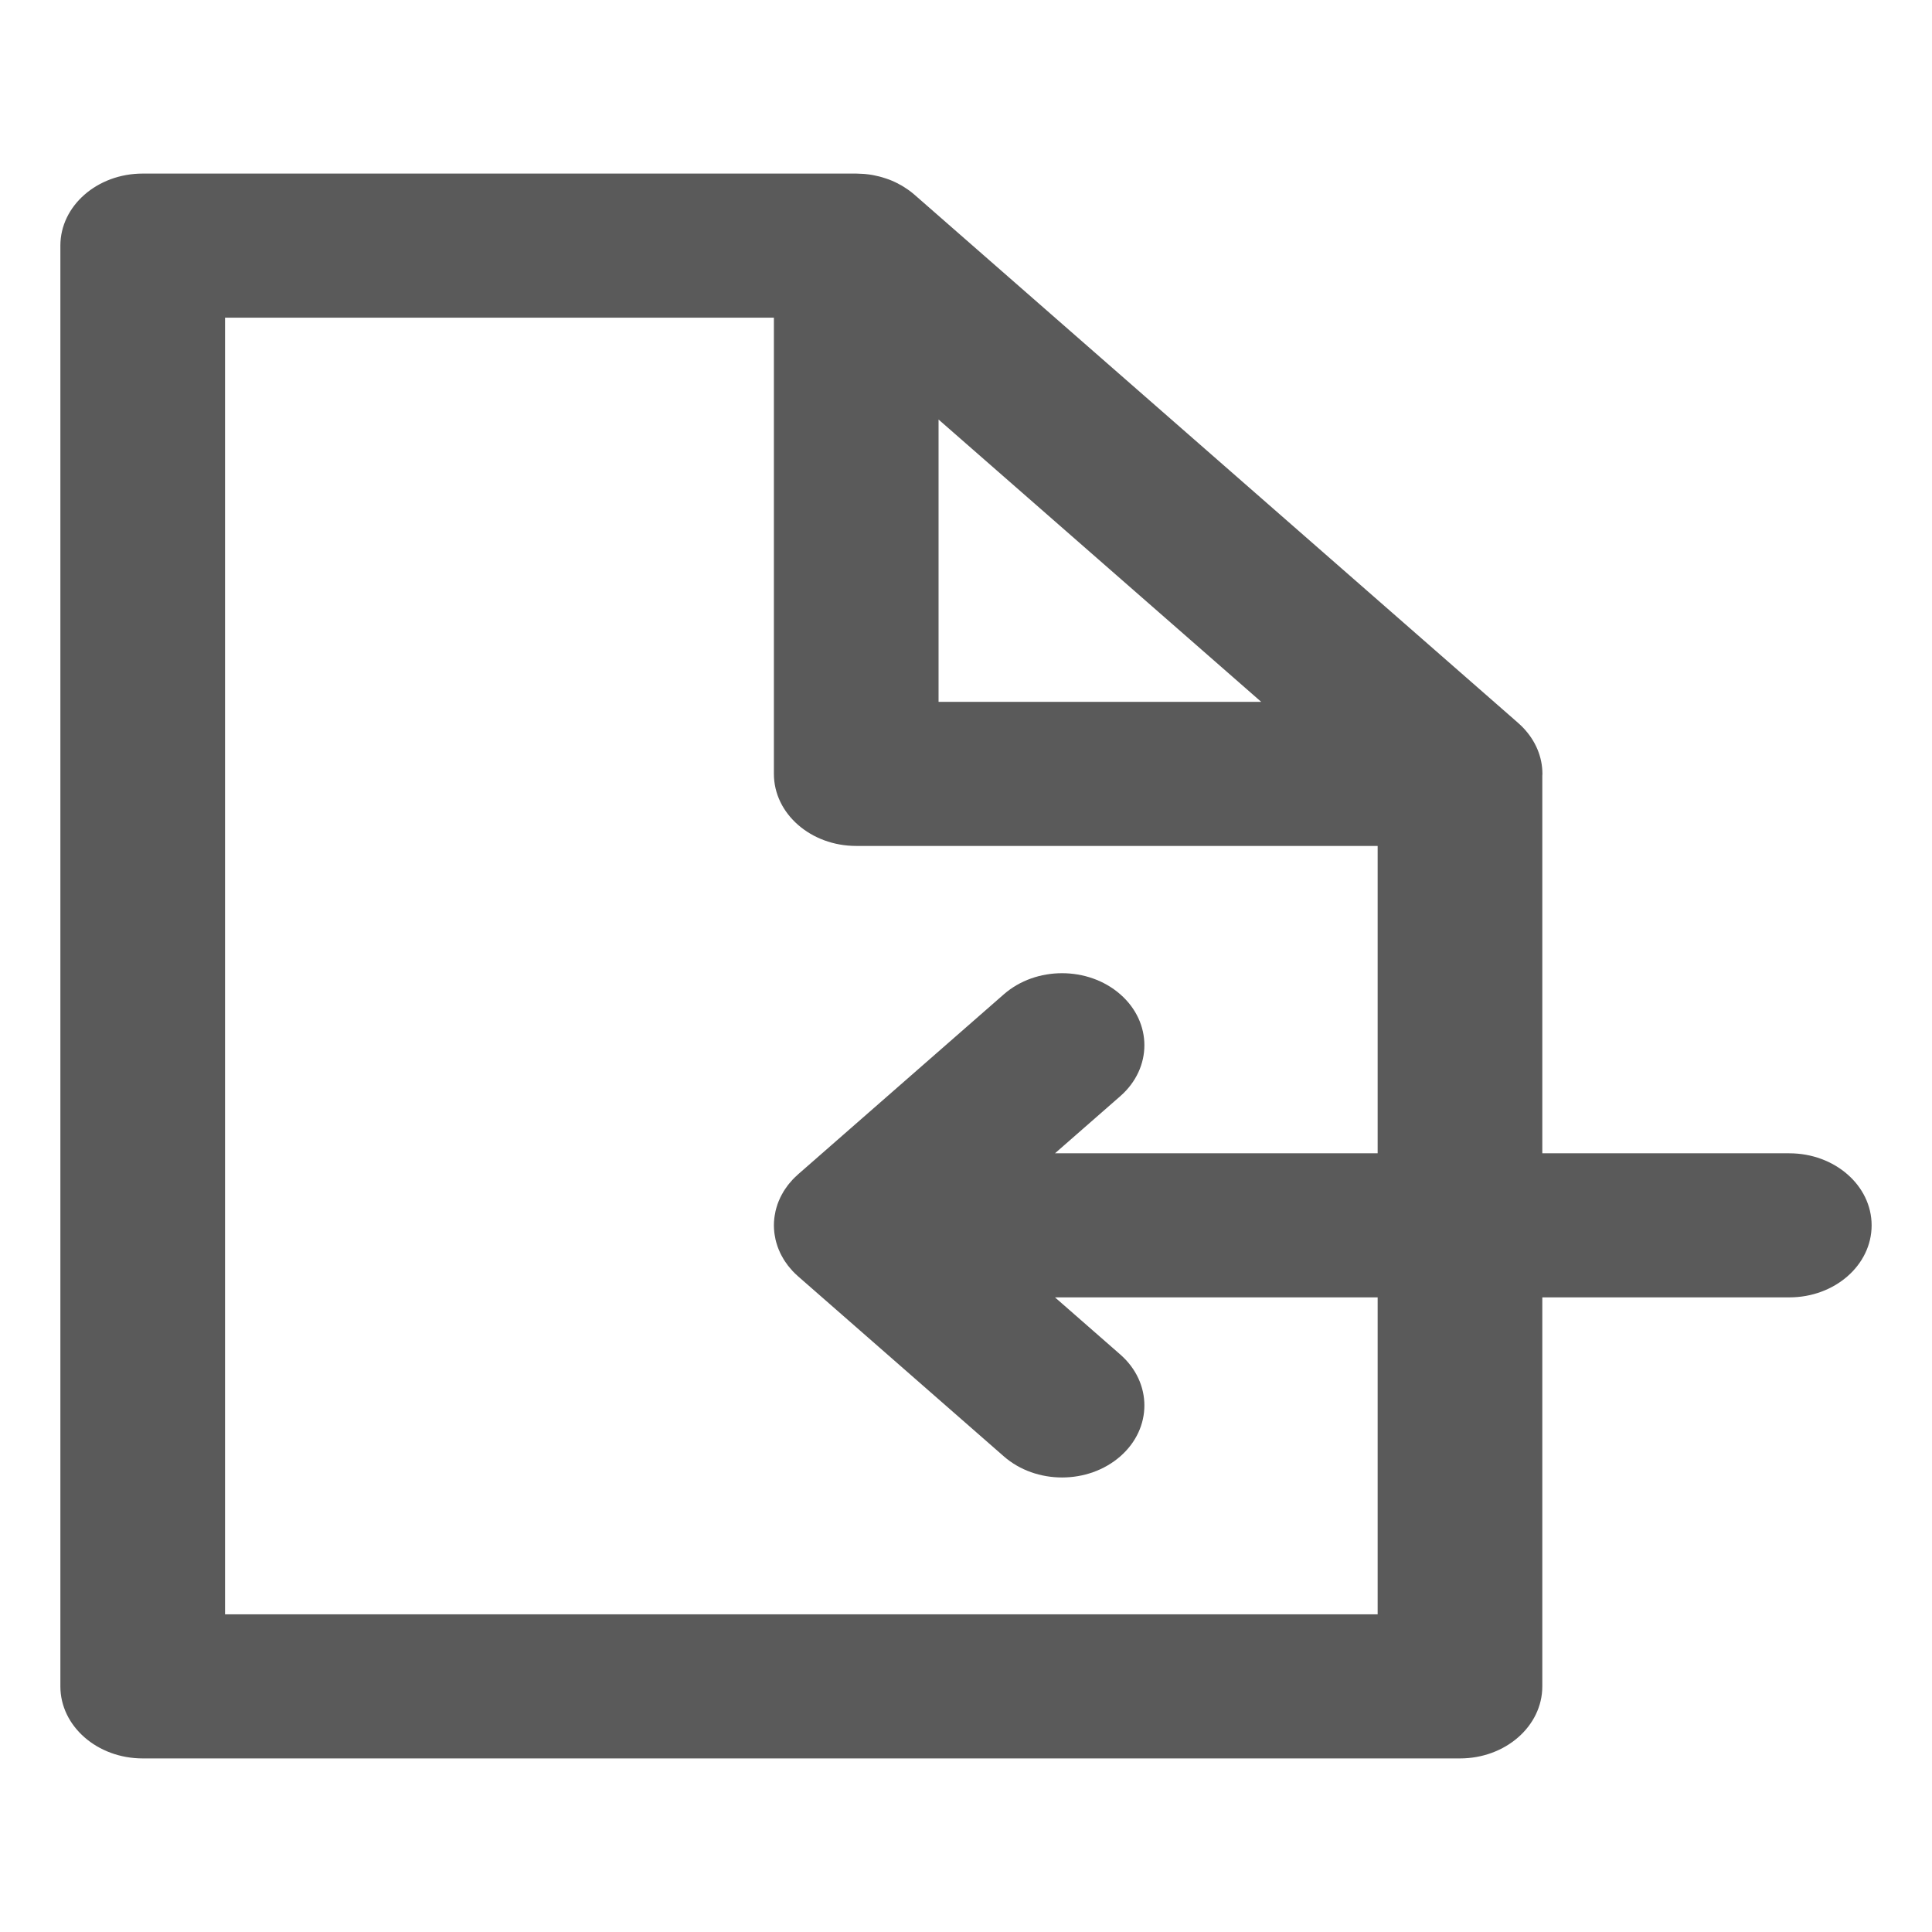
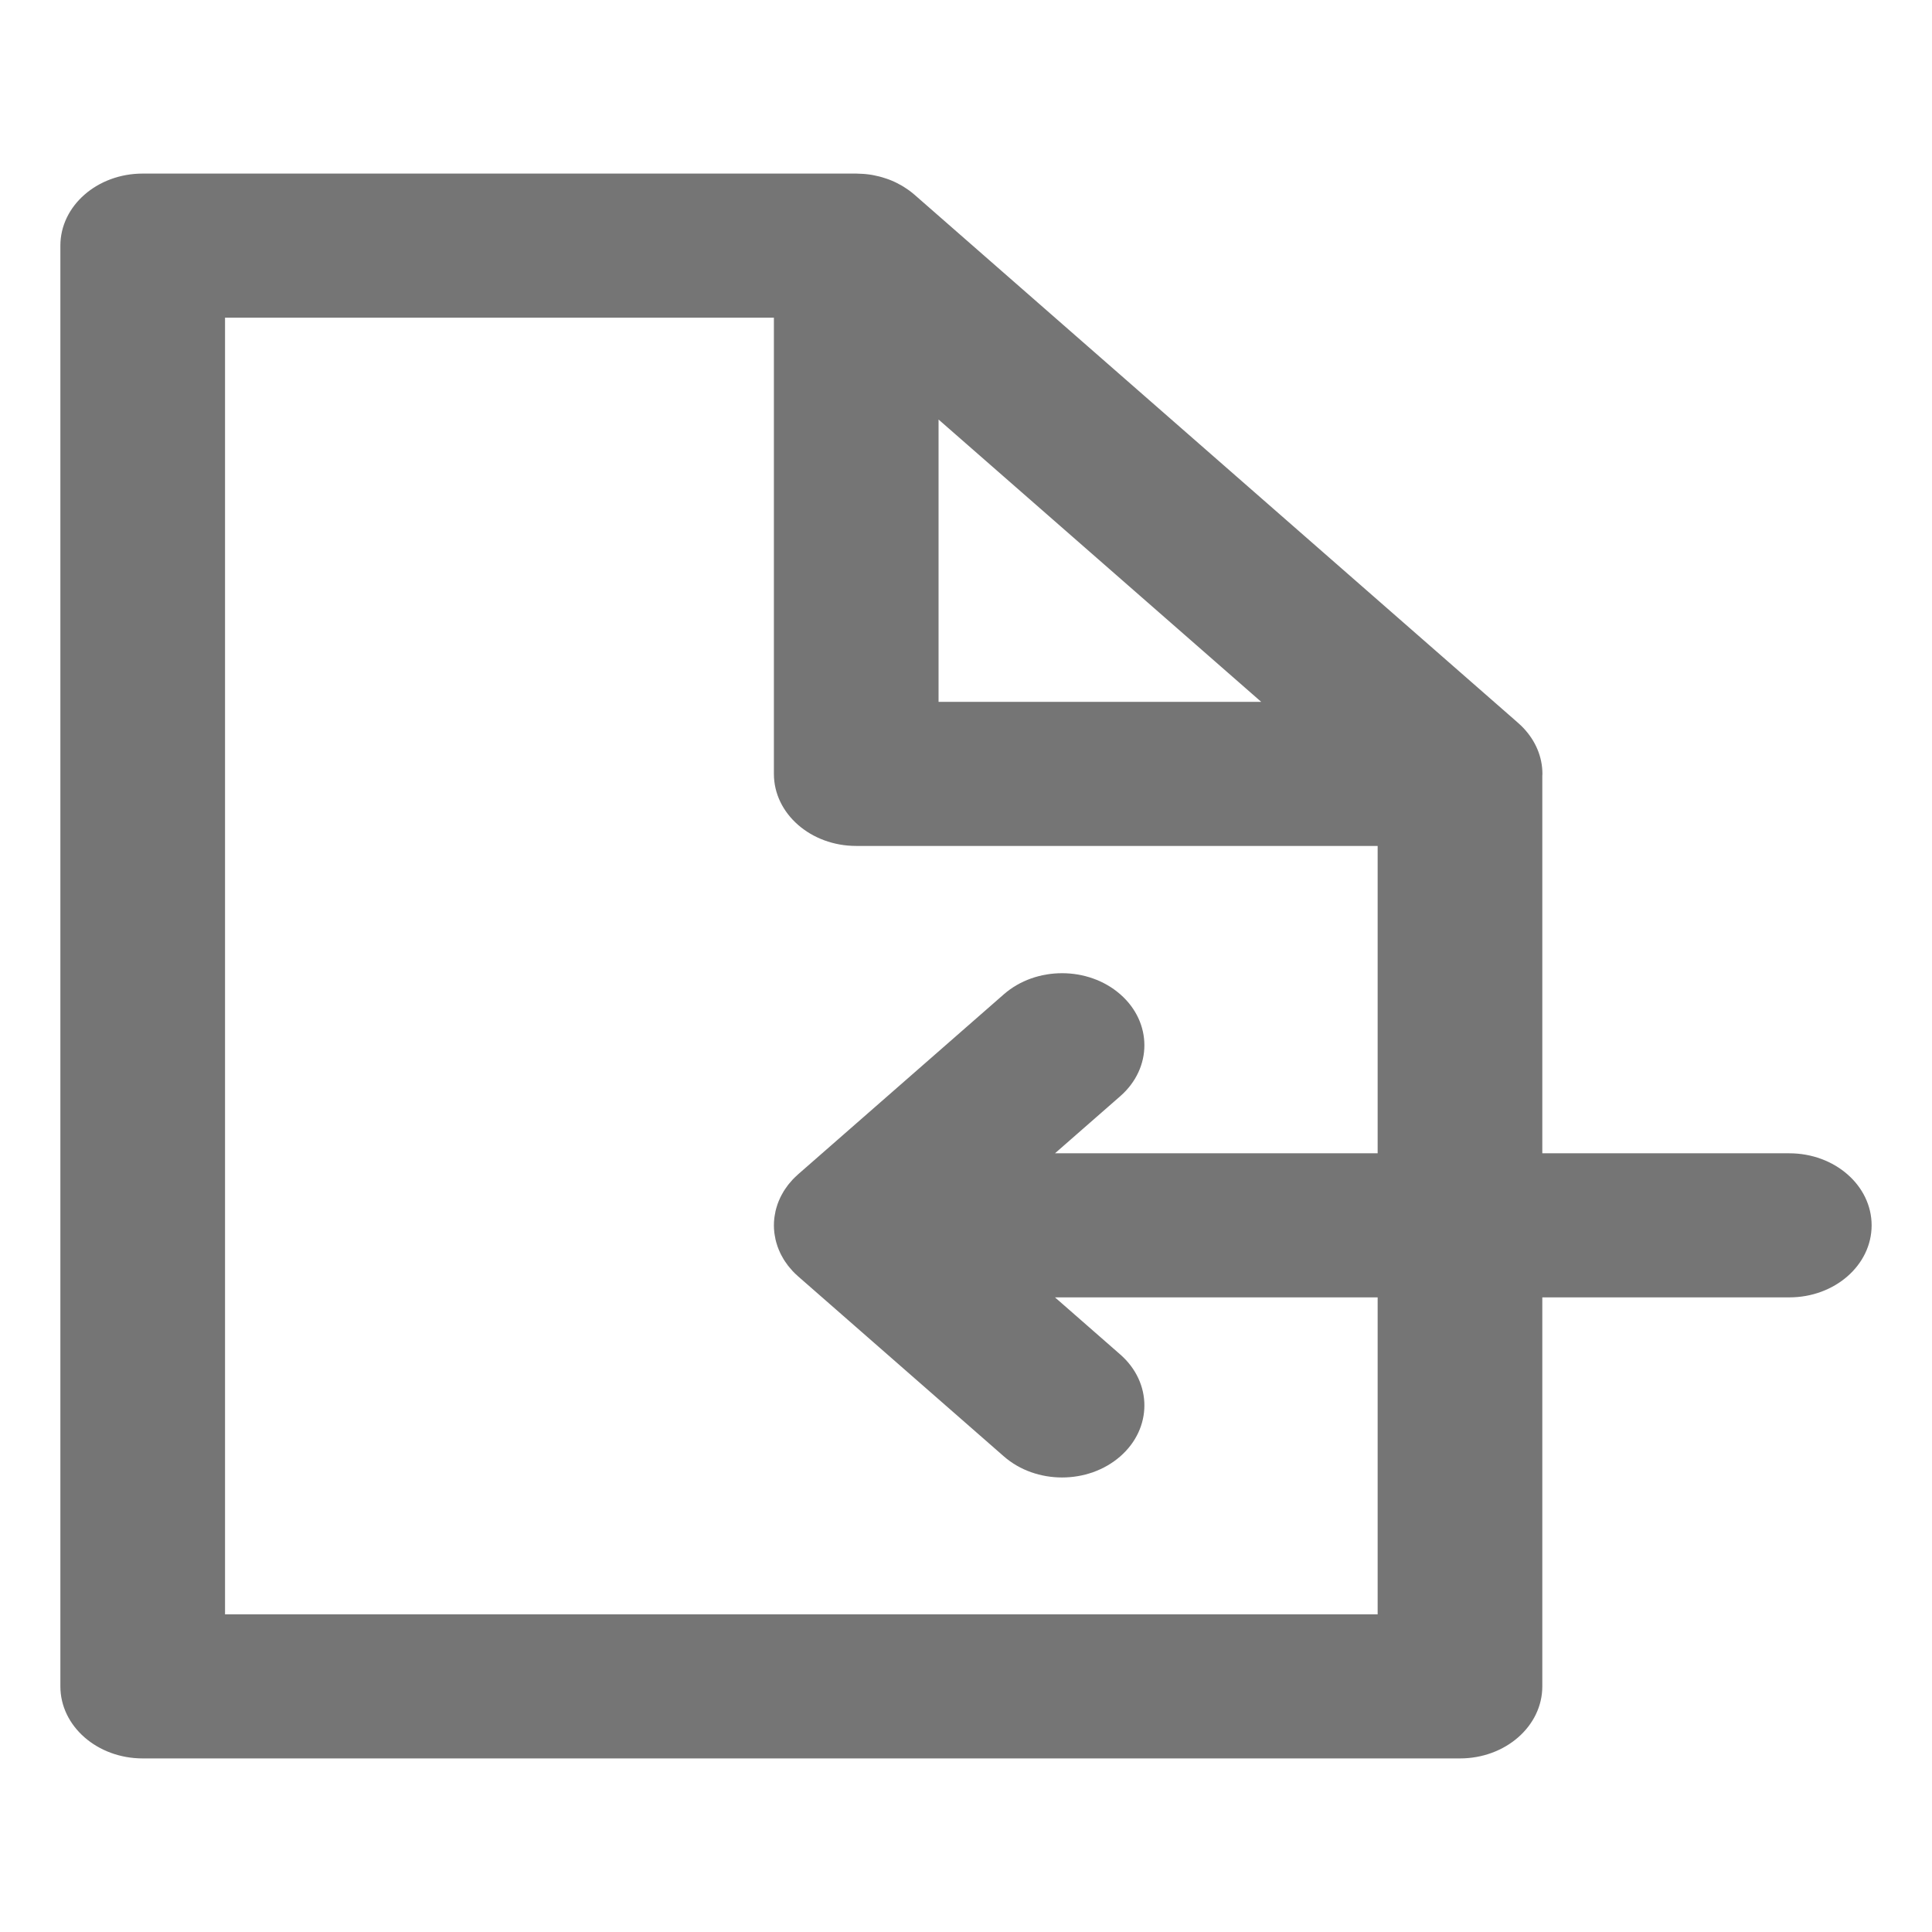
<svg xmlns="http://www.w3.org/2000/svg" version="1.1" id="Layer_1" x="0px" y="0px" viewBox="0 0 512 512" xml:space="preserve" width="512" height="512">
  <defs id="defs36" />
-   <path id="XMLID_227_" d="M 474.182,305.636 H 408.727 V 205.595 c 0.004,-0.169 0.029,-0.335 0.029,-0.504 0,-4.589 -1.872,-8.786 -4.956,-12.078 -0.031,-0.033 -0.061,-0.068 -0.093,-0.101 -0.401,-0.423 -0.825,-0.827 -1.267,-1.219 -0.064,-0.056 -0.127,-0.113 -0.191,-0.169 -0.193,-0.167 -0.371,-0.346 -0.572,-0.507 L 242.34,51.595 c -0.006,-0.005 -0.015,-0.011 -0.022,-0.018 -0.447,-0.391 -0.913,-0.755 -1.391,-1.106 -0.151,-0.111 -0.307,-0.214 -0.46,-0.322 -0.351,-0.243 -0.705,-0.477 -1.071,-0.7 -0.18,-0.111 -0.362,-0.22 -0.547,-0.326 -0.384,-0.22 -0.777,-0.426 -1.174,-0.624 -0.16,-0.08 -0.316,-0.167 -0.48,-0.243 -0.529,-0.247 -1.068,-0.473 -1.616,-0.681 -0.221,-0.084 -0.451,-0.158 -0.676,-0.235 -0.364,-0.126 -0.73,-0.244 -1.101,-0.353 -0.255,-0.074 -0.509,-0.145 -0.767,-0.211 -0.42,-0.107 -0.845,-0.201 -1.273,-0.286 -0.191,-0.037 -0.377,-0.084 -0.57,-0.118 -0.611,-0.107 -1.228,-0.186 -1.847,-0.246 -0.189,-0.019 -0.381,-0.029 -0.573,-0.045 -0.512,-0.039 -1.025,-0.061 -1.542,-0.069 C 227.124,46.013 227.02,46 226.909,46 H 37.818 C 25.769,46 16,54.548 16,65.091 V 446.909 C 16,457.452 25.769,466 37.818,466 H 386.909 c 12.049,0 21.818,-8.548 21.818,-19.091 V 343.818 h 65.455 c 12.049,0 21.818,-8.548 21.818,-19.091 0,-10.543 -9.769,-19.091 -21.818,-19.091 z M 248.727,111.18 334.236,186 h -85.508 z m 116.364,316.638 H 59.636 V 84.182 H 205.091 v 120.909 c 0,10.543 9.769,19.091 21.818,19.091 h 138.182 v 81.453 l -85.507,-10e-4 17.299,-15.135 c 8.521,-7.456 8.521,-19.543 0,-26.998 -8.521,-7.454 -22.335,-7.456 -30.855,-10e-4 l -54.545,47.726 c -0.081,0.071 -0.151,0.15 -0.23,0.223 -0.415,0.374 -0.82,0.755 -1.197,1.157 -0.138,0.146 -0.256,0.305 -0.39,0.454 -0.304,0.344 -0.609,0.686 -0.886,1.047 -0.098,0.127 -0.177,0.262 -0.272,0.391 -0.289,0.398 -0.575,0.798 -0.832,1.215 -0.057,0.093 -0.102,0.191 -0.157,0.285 -0.271,0.461 -0.531,0.927 -0.759,1.406 -0.029,0.062 -0.051,0.129 -0.08,0.191 -0.236,0.512 -0.455,1.031 -0.64,1.564 -0.025,0.07 -0.039,0.141 -0.062,0.211 -0.175,0.524 -0.335,1.054 -0.458,1.595 -0.036,0.158 -0.052,0.319 -0.083,0.479 -0.09,0.454 -0.182,0.909 -0.234,1.375 -0.073,0.631 -0.111,1.266 -0.111,1.905 0,0.64 0.038,1.275 0.111,1.907 0.052,0.465 0.144,0.919 0.234,1.375 0.03,0.158 0.046,0.319 0.083,0.476 0.125,0.549 0.287,1.084 0.464,1.614 0.02,0.062 0.033,0.129 0.057,0.191 0.186,0.536 0.406,1.059 0.643,1.574 0.028,0.06 0.048,0.122 0.077,0.182 0.231,0.486 0.493,0.957 0.768,1.423 0.052,0.088 0.095,0.181 0.148,0.269 0.259,0.424 0.548,0.83 0.844,1.233 0.089,0.123 0.166,0.252 0.259,0.373 0.287,0.375 0.604,0.732 0.919,1.088 0.121,0.136 0.23,0.281 0.355,0.415 0.419,0.445 0.864,0.872 1.327,1.282 0.035,0.032 0.067,0.067 0.103,0.099 l 54.545,47.729 c 4.262,3.728 9.844,5.592 15.428,5.592 5.583,0 11.168,-1.865 15.427,-5.591 8.521,-7.456 8.521,-19.543 0,-26.998 l -17.3,-15.139 85.508,10e-4 z" style="fill:#5A5A5A;fill-opacity:1;stroke-width:1.361" />
+   <path id="XMLID_227_" d="M 474.182,305.636 H 408.727 V 205.595 c 0.004,-0.169 0.029,-0.335 0.029,-0.504 0,-4.589 -1.872,-8.786 -4.956,-12.078 -0.031,-0.033 -0.061,-0.068 -0.093,-0.101 -0.401,-0.423 -0.825,-0.827 -1.267,-1.219 -0.064,-0.056 -0.127,-0.113 -0.191,-0.169 -0.193,-0.167 -0.371,-0.346 -0.572,-0.507 L 242.34,51.595 c -0.006,-0.005 -0.015,-0.011 -0.022,-0.018 -0.447,-0.391 -0.913,-0.755 -1.391,-1.106 -0.151,-0.111 -0.307,-0.214 -0.46,-0.322 -0.351,-0.243 -0.705,-0.477 -1.071,-0.7 -0.18,-0.111 -0.362,-0.22 -0.547,-0.326 -0.384,-0.22 -0.777,-0.426 -1.174,-0.624 -0.16,-0.08 -0.316,-0.167 -0.48,-0.243 -0.529,-0.247 -1.068,-0.473 -1.616,-0.681 -0.221,-0.084 -0.451,-0.158 -0.676,-0.235 -0.364,-0.126 -0.73,-0.244 -1.101,-0.353 -0.255,-0.074 -0.509,-0.145 -0.767,-0.211 -0.42,-0.107 -0.845,-0.201 -1.273,-0.286 -0.191,-0.037 -0.377,-0.084 -0.57,-0.118 -0.611,-0.107 -1.228,-0.186 -1.847,-0.246 -0.189,-0.019 -0.381,-0.029 -0.573,-0.045 -0.512,-0.039 -1.025,-0.061 -1.542,-0.069 C 227.124,46.013 227.02,46 226.909,46 H 37.818 C 25.769,46 16,54.548 16,65.091 V 446.909 C 16,457.452 25.769,466 37.818,466 H 386.909 c 12.049,0 21.818,-8.548 21.818,-19.091 V 343.818 h 65.455 c 12.049,0 21.818,-8.548 21.818,-19.091 0,-10.543 -9.769,-19.091 -21.818,-19.091 z M 248.727,111.18 334.236,186 h -85.508 z m 116.364,316.638 H 59.636 V 84.182 H 205.091 v 120.909 c 0,10.543 9.769,19.091 21.818,19.091 h 138.182 v 81.453 l -85.507,-10e-4 17.299,-15.135 c 8.521,-7.456 8.521,-19.543 0,-26.998 -8.521,-7.454 -22.335,-7.456 -30.855,-10e-4 l -54.545,47.726 c -0.081,0.071 -0.151,0.15 -0.23,0.223 -0.415,0.374 -0.82,0.755 -1.197,1.157 -0.138,0.146 -0.256,0.305 -0.39,0.454 -0.304,0.344 -0.609,0.686 -0.886,1.047 -0.098,0.127 -0.177,0.262 -0.272,0.391 -0.289,0.398 -0.575,0.798 -0.832,1.215 -0.057,0.093 -0.102,0.191 -0.157,0.285 -0.271,0.461 -0.531,0.927 -0.759,1.406 -0.029,0.062 -0.051,0.129 -0.08,0.191 -0.236,0.512 -0.455,1.031 -0.64,1.564 -0.025,0.07 -0.039,0.141 -0.062,0.211 -0.175,0.524 -0.335,1.054 -0.458,1.595 -0.036,0.158 -0.052,0.319 -0.083,0.479 -0.09,0.454 -0.182,0.909 -0.234,1.375 -0.073,0.631 -0.111,1.266 -0.111,1.905 0,0.64 0.038,1.275 0.111,1.907 0.052,0.465 0.144,0.919 0.234,1.375 0.03,0.158 0.046,0.319 0.083,0.476 0.125,0.549 0.287,1.084 0.464,1.614 0.02,0.062 0.033,0.129 0.057,0.191 0.186,0.536 0.406,1.059 0.643,1.574 0.028,0.06 0.048,0.122 0.077,0.182 0.231,0.486 0.493,0.957 0.768,1.423 0.052,0.088 0.095,0.181 0.148,0.269 0.259,0.424 0.548,0.83 0.844,1.233 0.089,0.123 0.166,0.252 0.259,0.373 0.287,0.375 0.604,0.732 0.919,1.088 0.121,0.136 0.23,0.281 0.355,0.415 0.419,0.445 0.864,0.872 1.327,1.282 0.035,0.032 0.067,0.067 0.103,0.099 l 54.545,47.729 c 4.262,3.728 9.844,5.592 15.428,5.592 5.583,0 11.168,-1.865 15.427,-5.591 8.521,-7.456 8.521,-19.543 0,-26.998 l -17.3,-15.139 85.508,10e-4 z" style="fill:#757575;fill-opacity:1;stroke-width:1.361" />
  <g id="g3" transform="translate(0,182)">
</g>
  <g id="g5" transform="translate(0,182)">
</g>
  <g id="g7" transform="translate(0,182)">
</g>
  <g id="g9" transform="translate(0,182)">
</g>
  <g id="g11" transform="translate(0,182)">
</g>
  <g id="g13" transform="translate(0,182)">
</g>
  <g id="g15" transform="translate(0,182)">
</g>
  <g id="g17" transform="translate(0,182)">
</g>
  <g id="g19" transform="translate(0,182)">
</g>
  <g id="g21" transform="translate(0,182)">
</g>
  <g id="g23" transform="translate(0,182)">
</g>
  <g id="g25" transform="translate(0,182)">
</g>
  <g id="g27" transform="translate(0,182)">
</g>
  <g id="g29" transform="translate(0,182)">
</g>
  <g id="g31" transform="translate(0,182)">
</g>
</svg>
